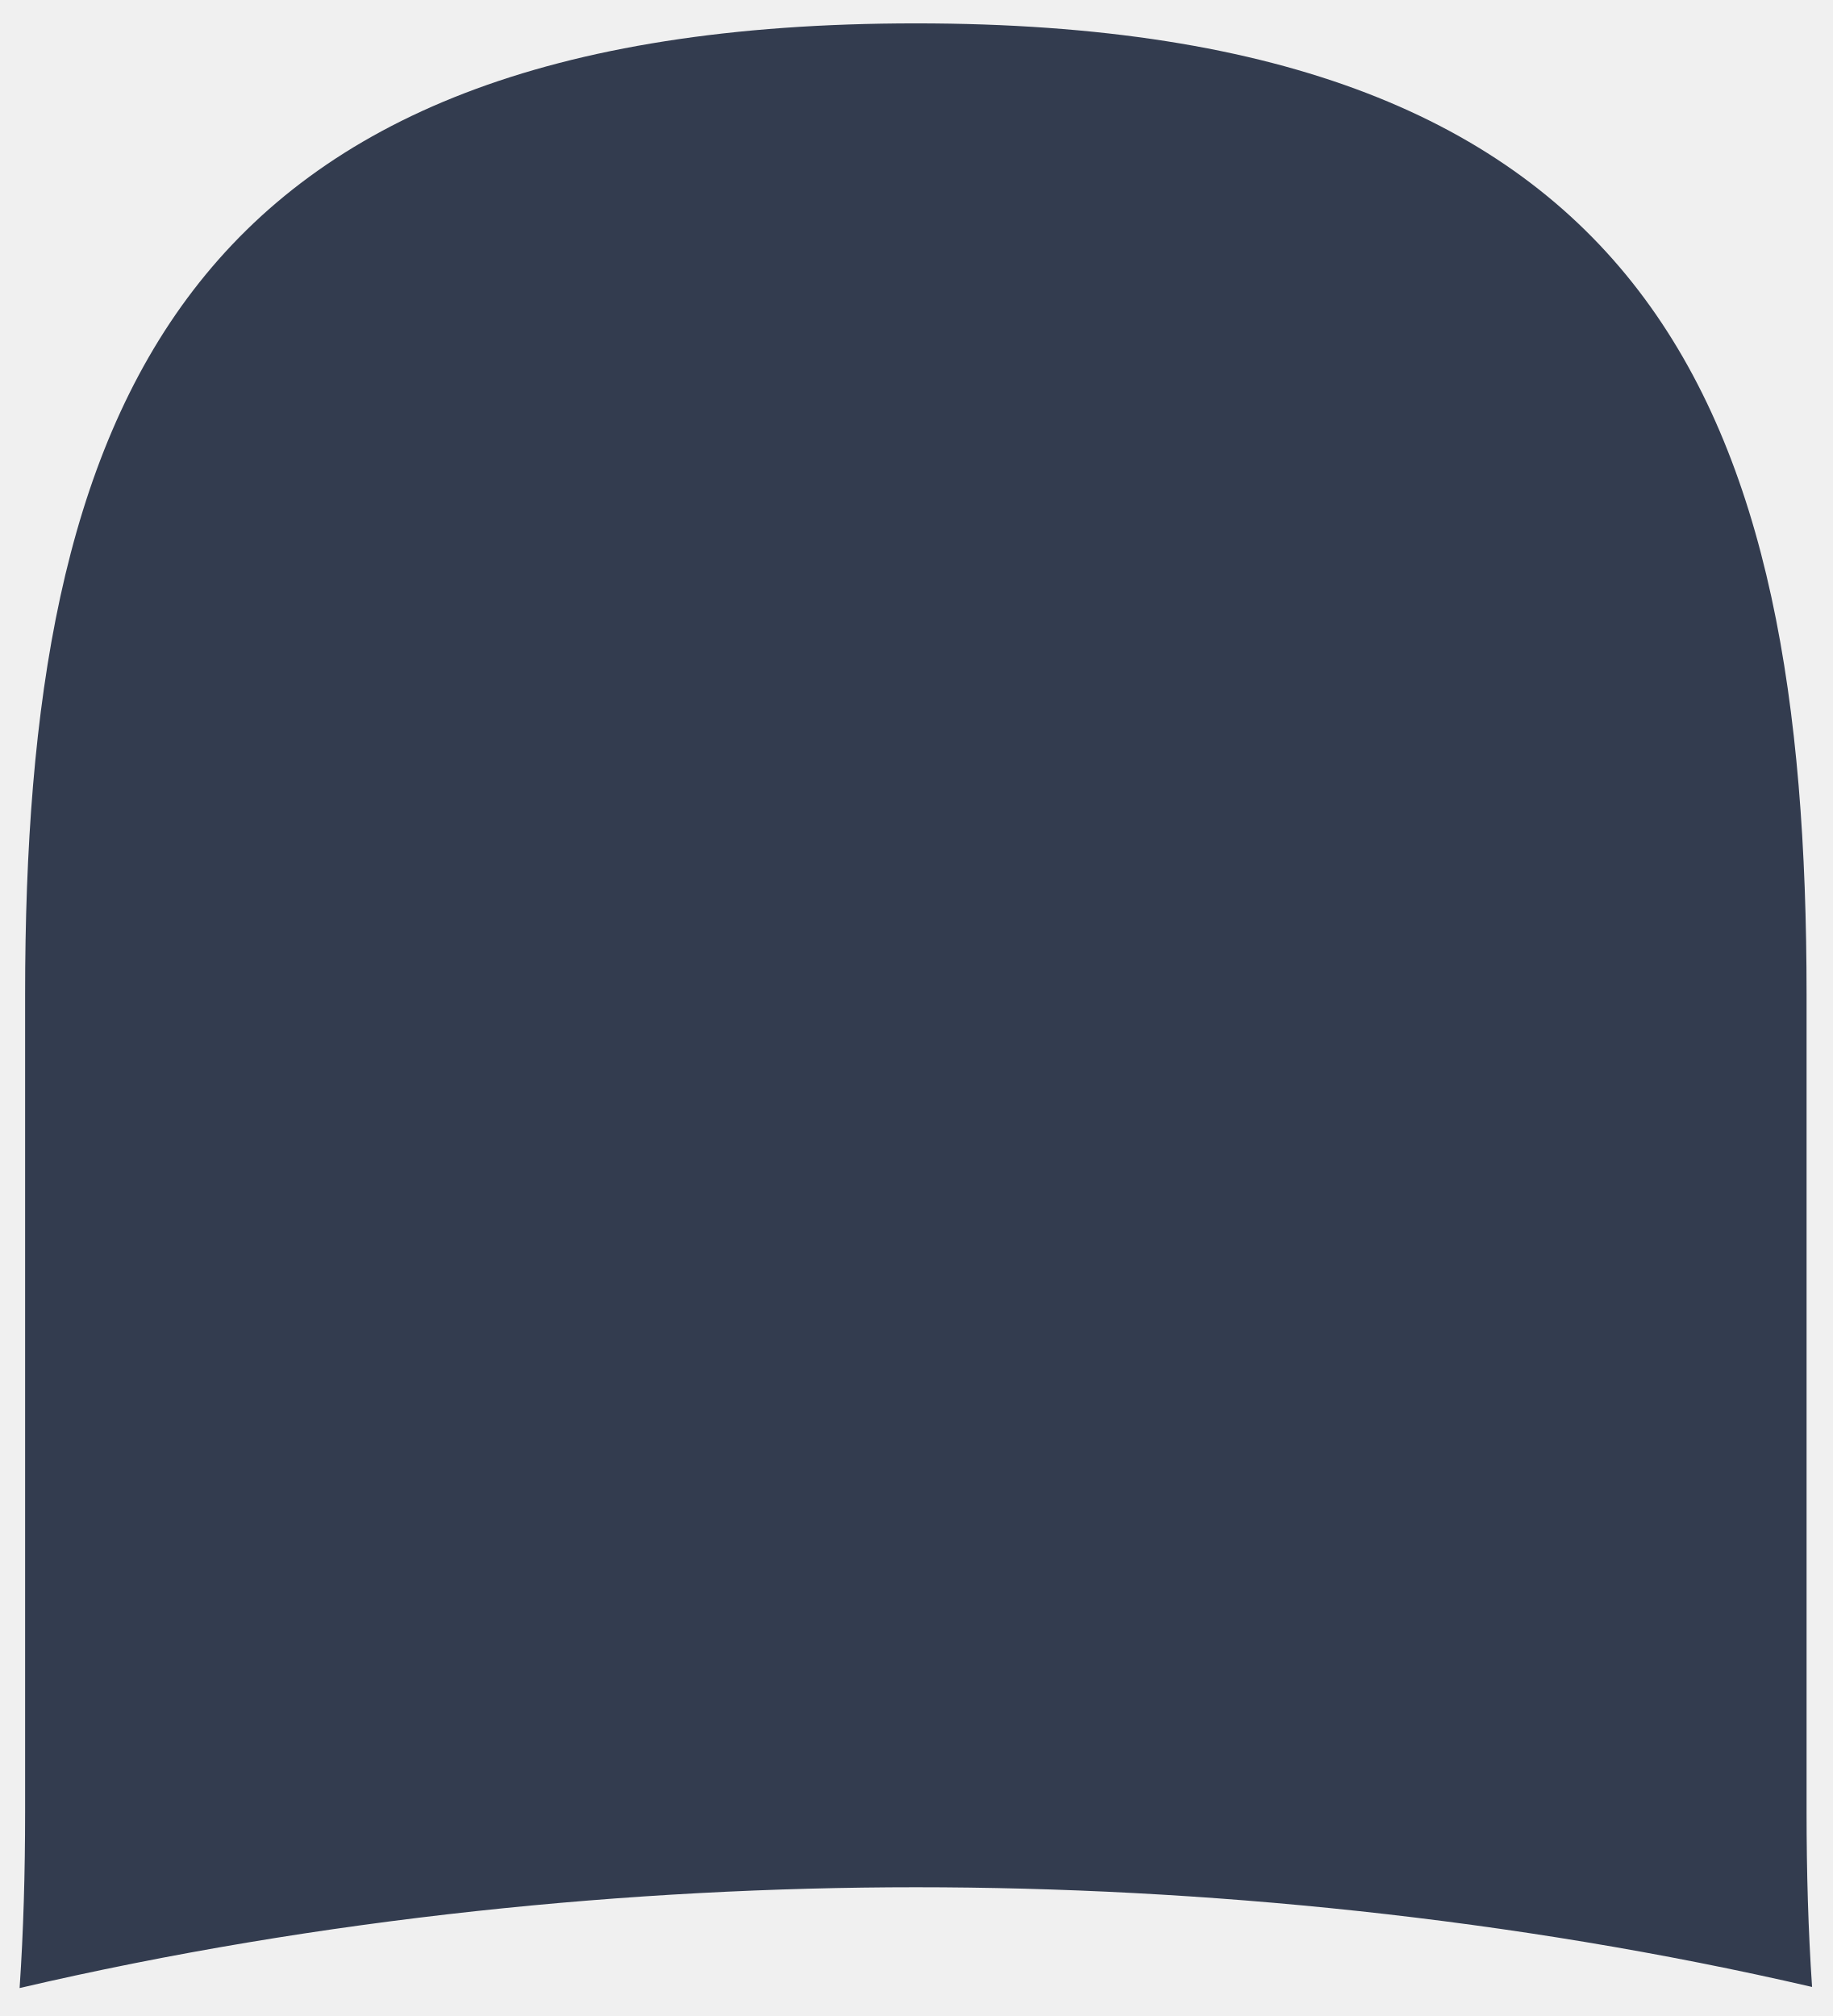
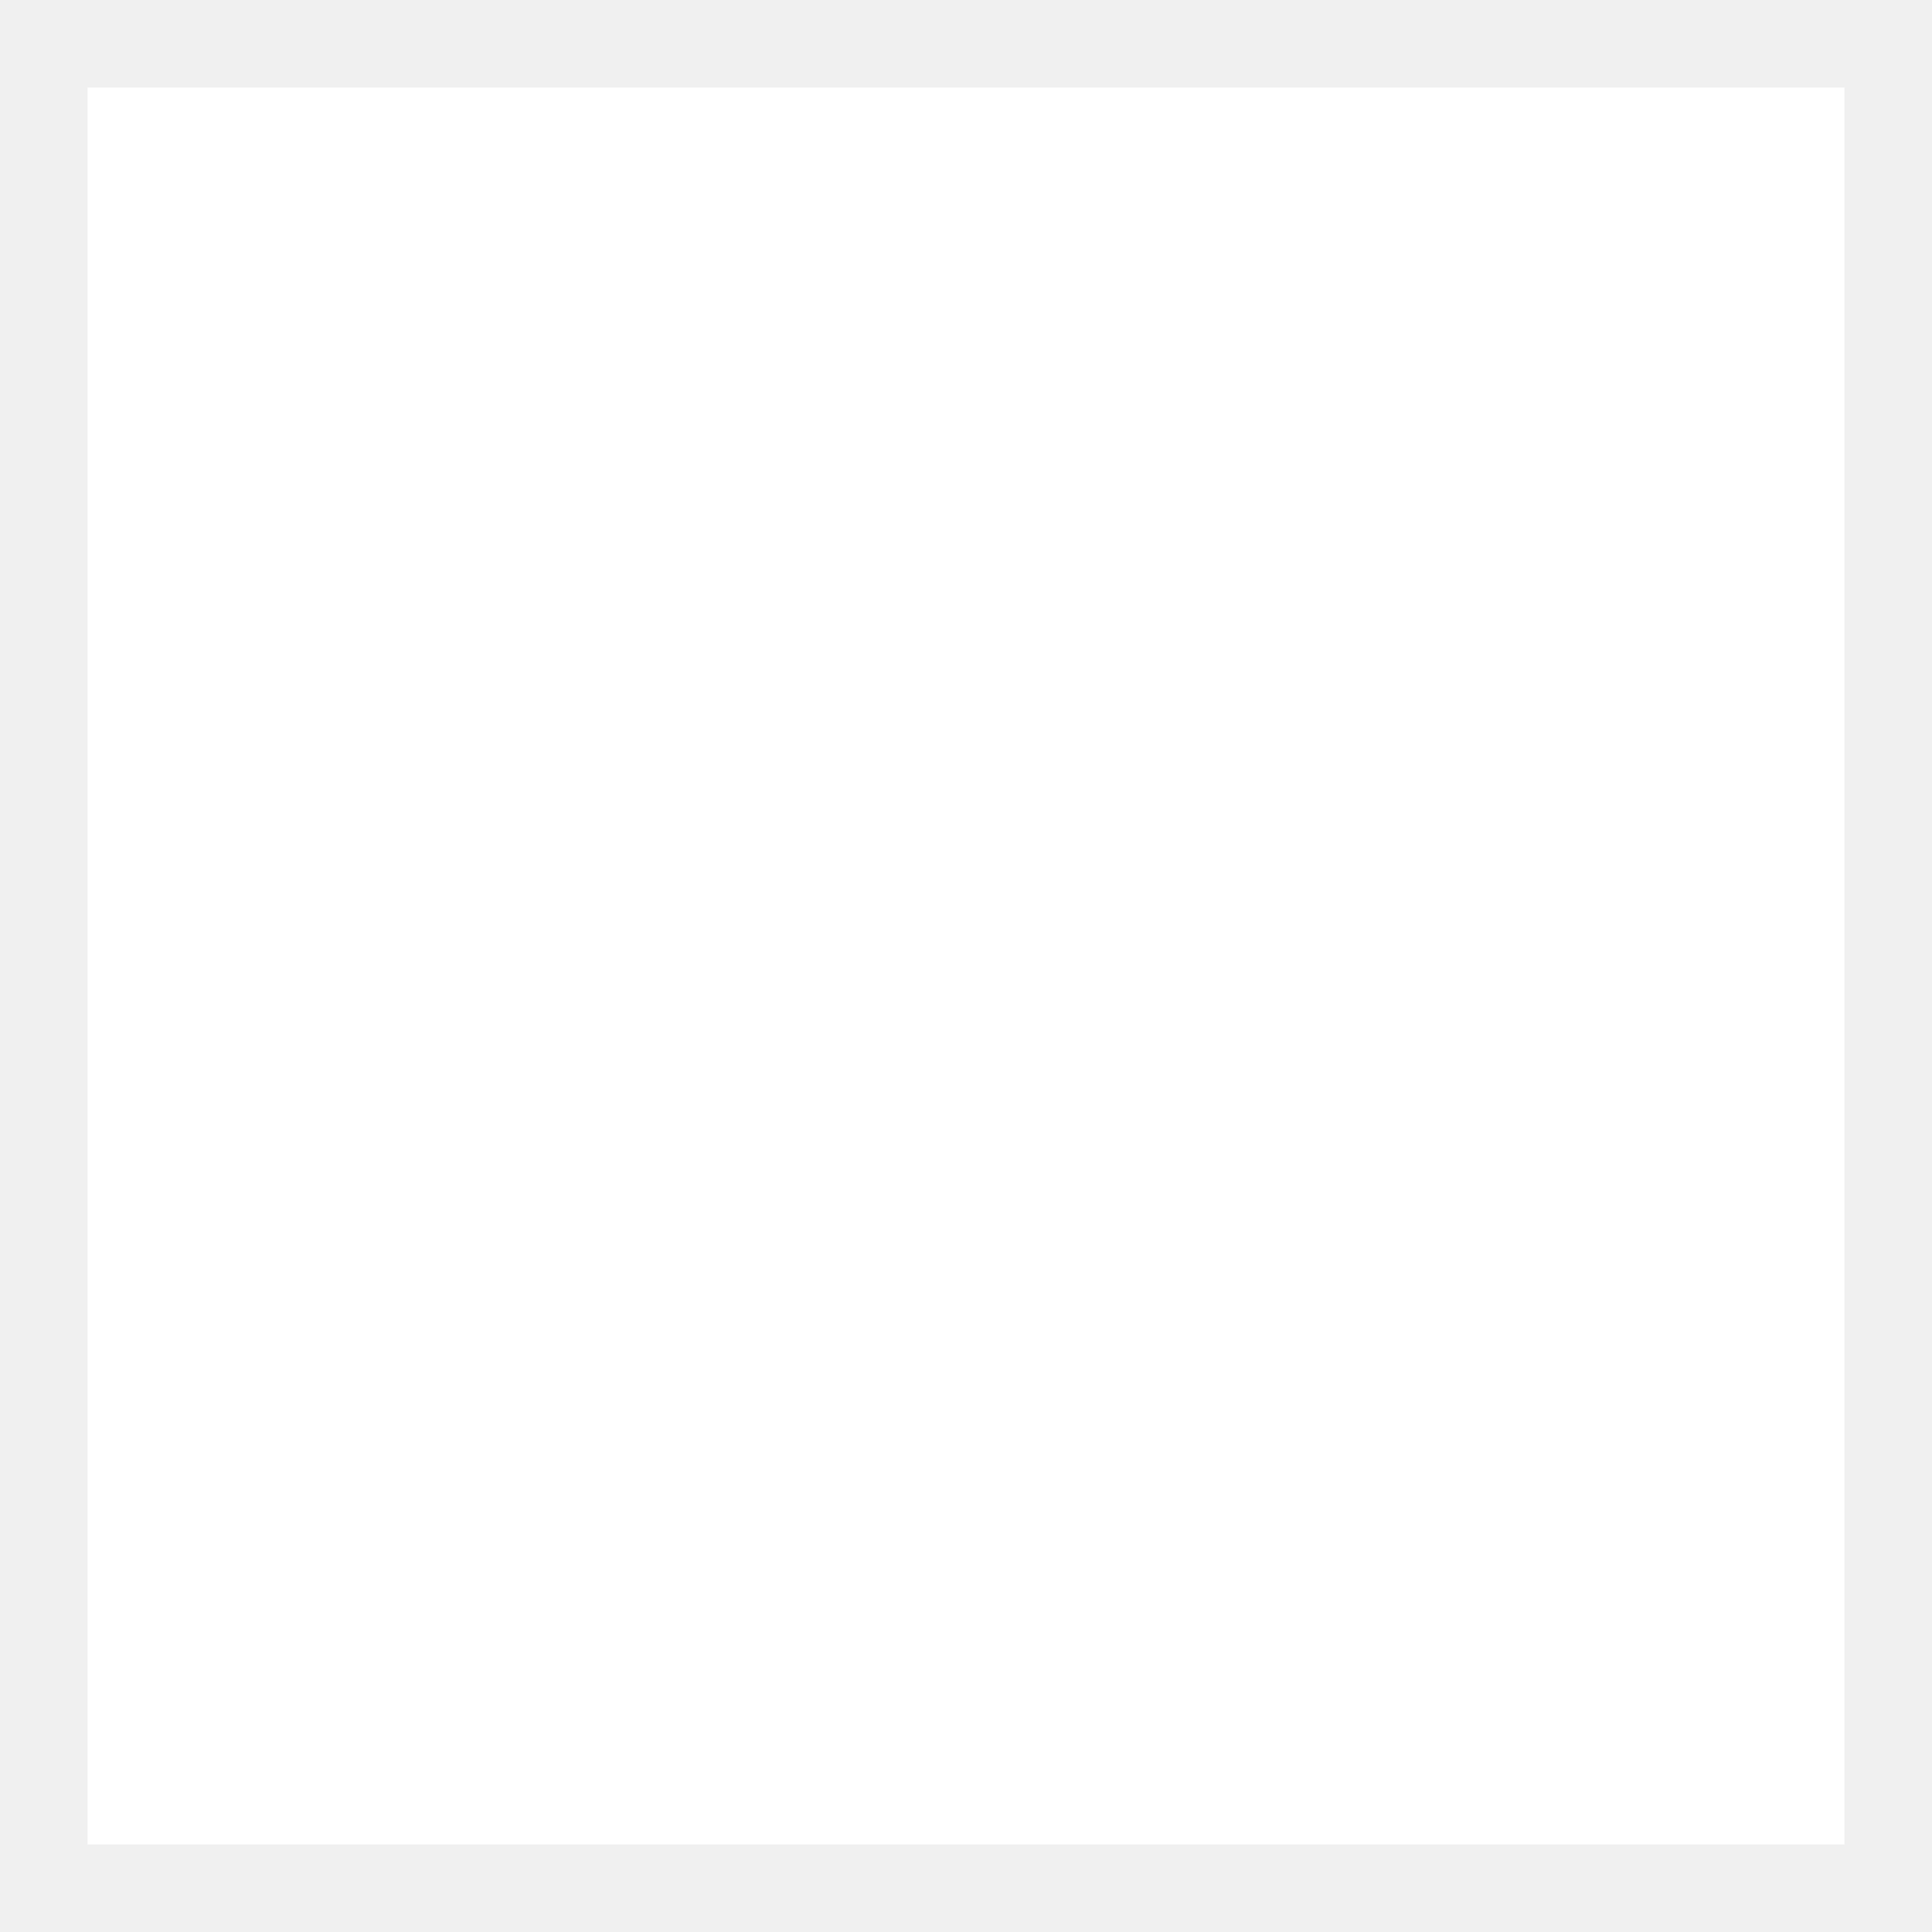
- <svg xmlns="http://www.w3.org/2000/svg" version="1.1" width="20px" height="22px">
-   <g transform="matrix(1 0 0 1 -86 -1259 )">
-     <path d="M 9.994 20.595  C 6.917 20.595  3.512 20.925  0.214 21.695  C 0.256 21.074  0.274 20.434  0.274 19.775  L 0.274 10.851  C 0.274 4.487  1.929 0.255  9.994 0.255  C 18.06 0.255  19.714 4.493  19.714 10.851  L 19.714 19.775  C 19.714 20.428  19.732 21.068  19.774 21.683  C 16.5 20.925  13.107 20.595  9.994 20.595  Z " fill-rule="nonzero" fill="#333c4f" stroke="none" transform="matrix(1 0 0 1 86 1259 )" />
+ <svg xmlns="http://www.w3.org/2000/svg" version="1.1" width="3px" height="3px">
+   <g transform="matrix(1 0 0 1 -375 -444 )">
+     <path d="M 0.136 2.864  L 0.136 0.136  L 2.864 0.136  L 2.864 2.864  L 0.136 2.864  Z " fill-rule="nonzero" fill="#ffffff" stroke="none" transform="matrix(1 0 0 1 375 444 )" />
  </g>
</svg>
